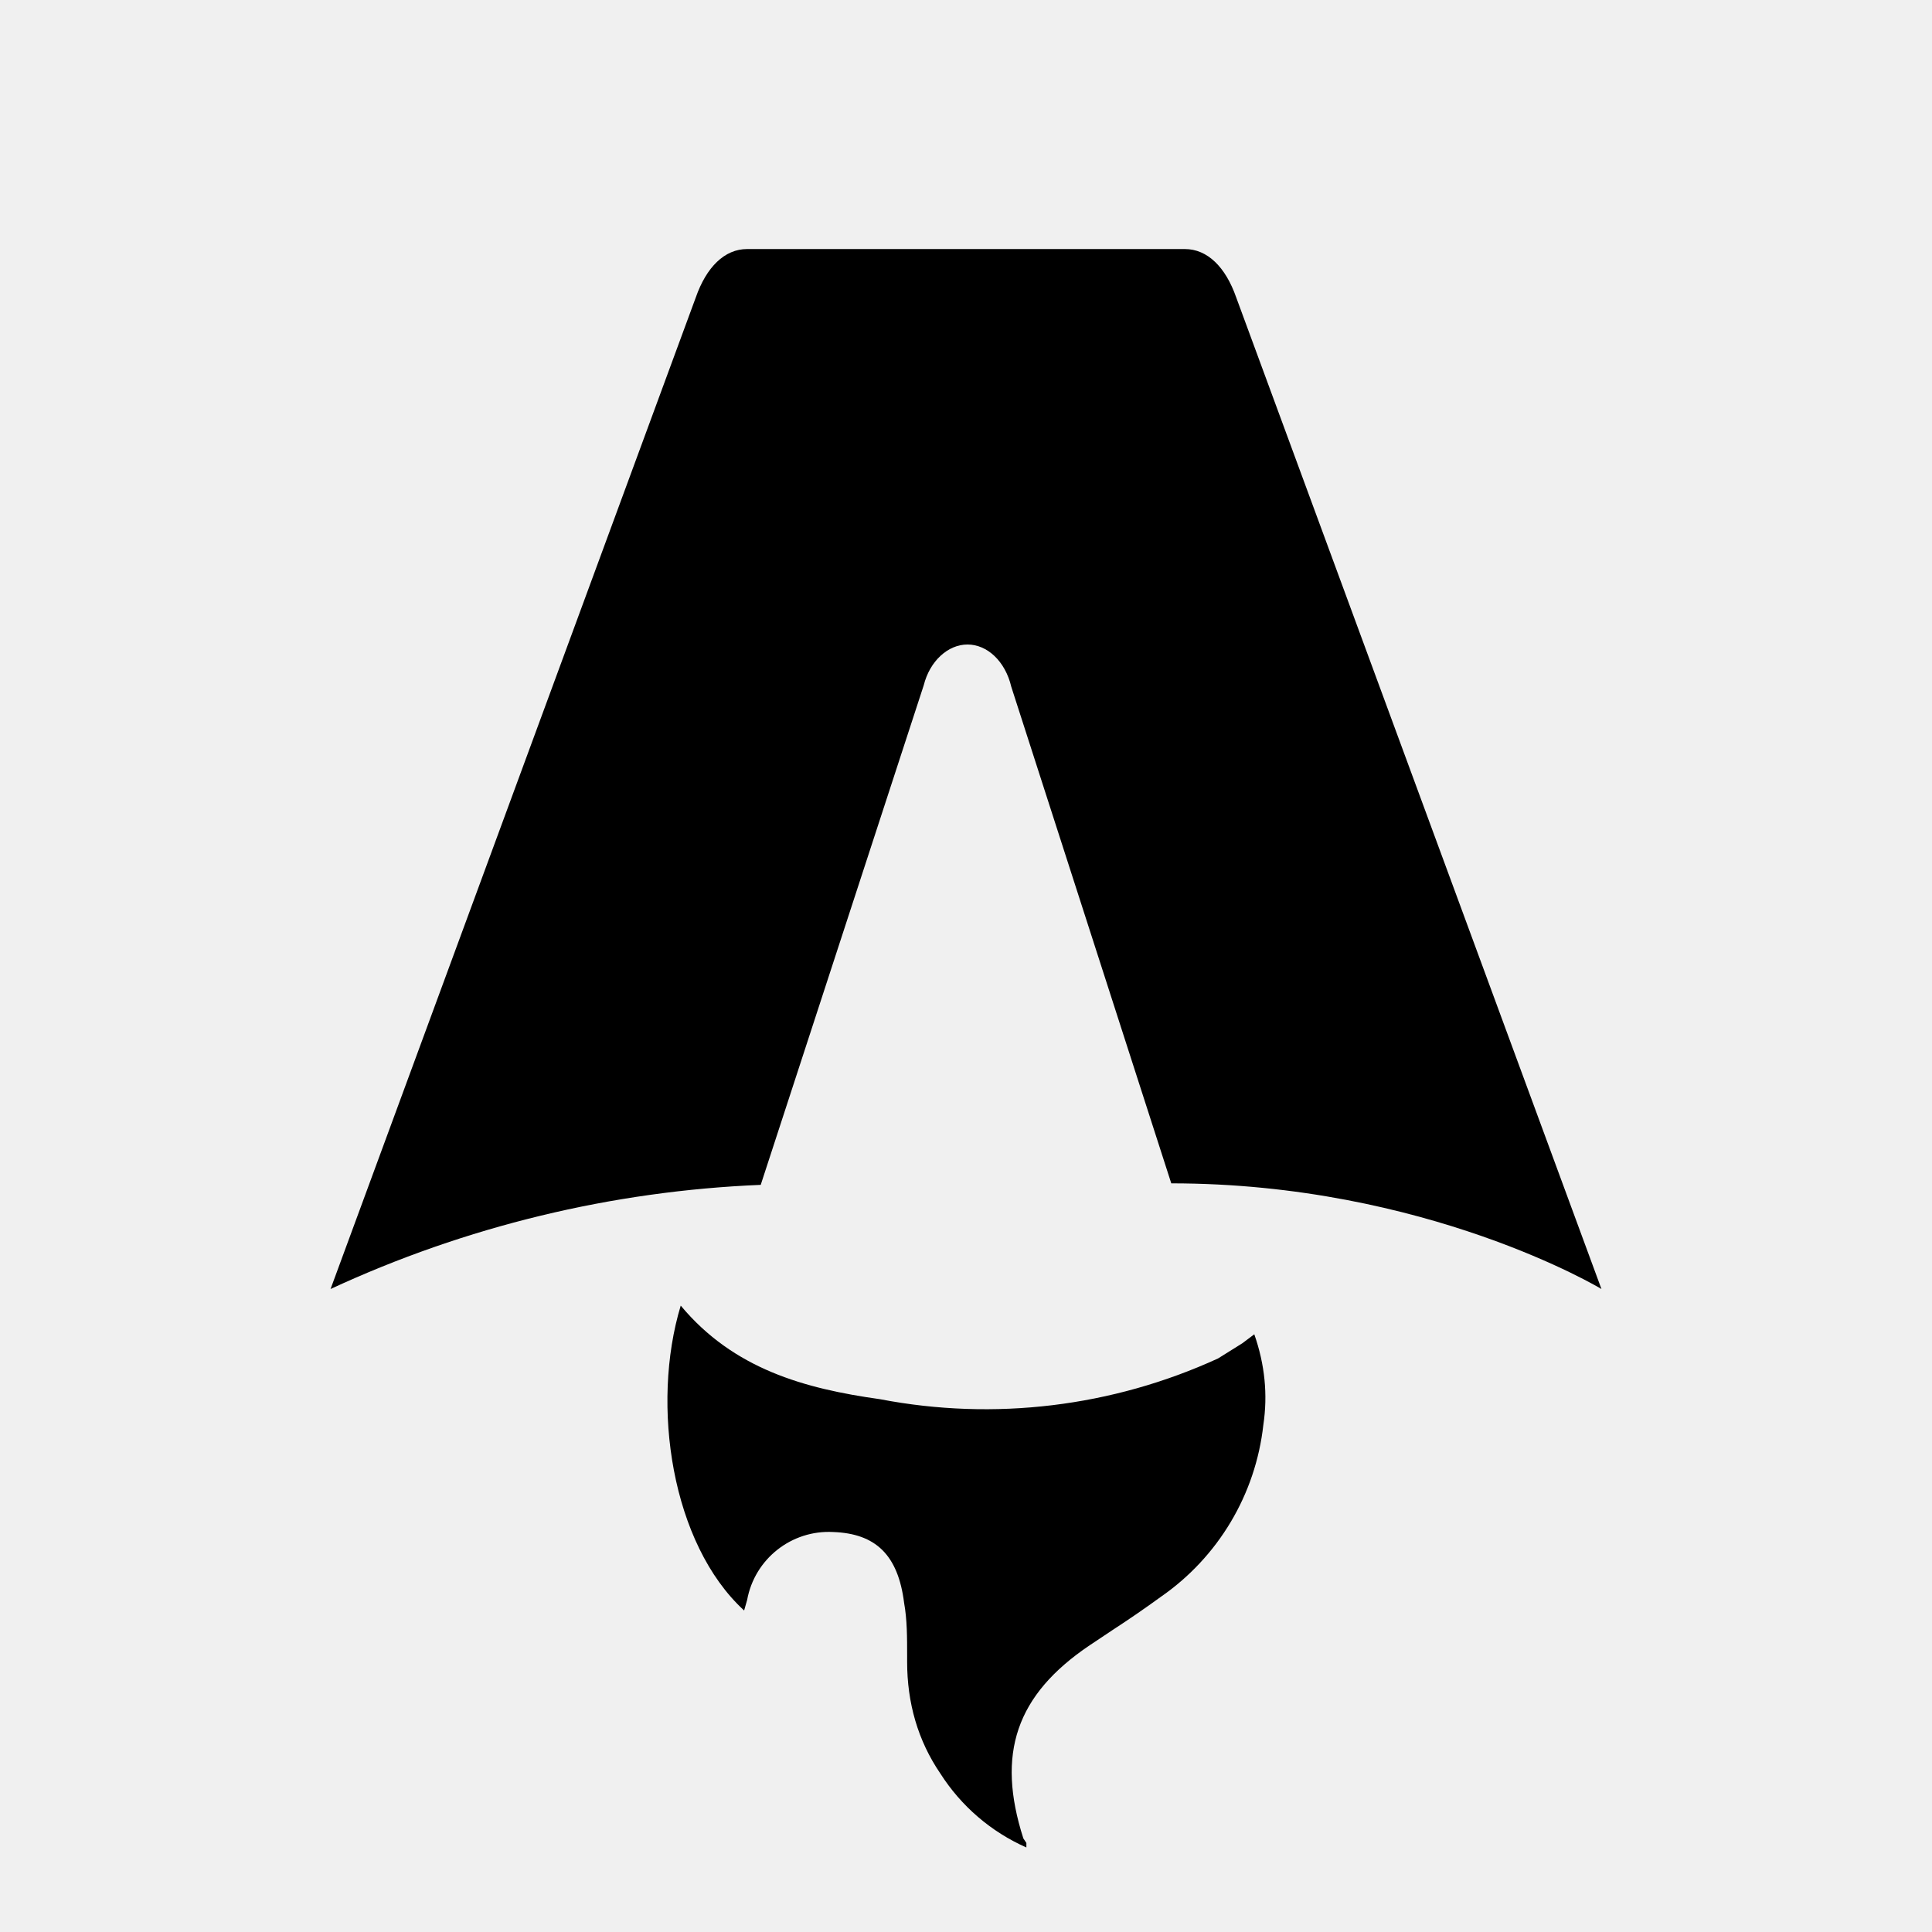
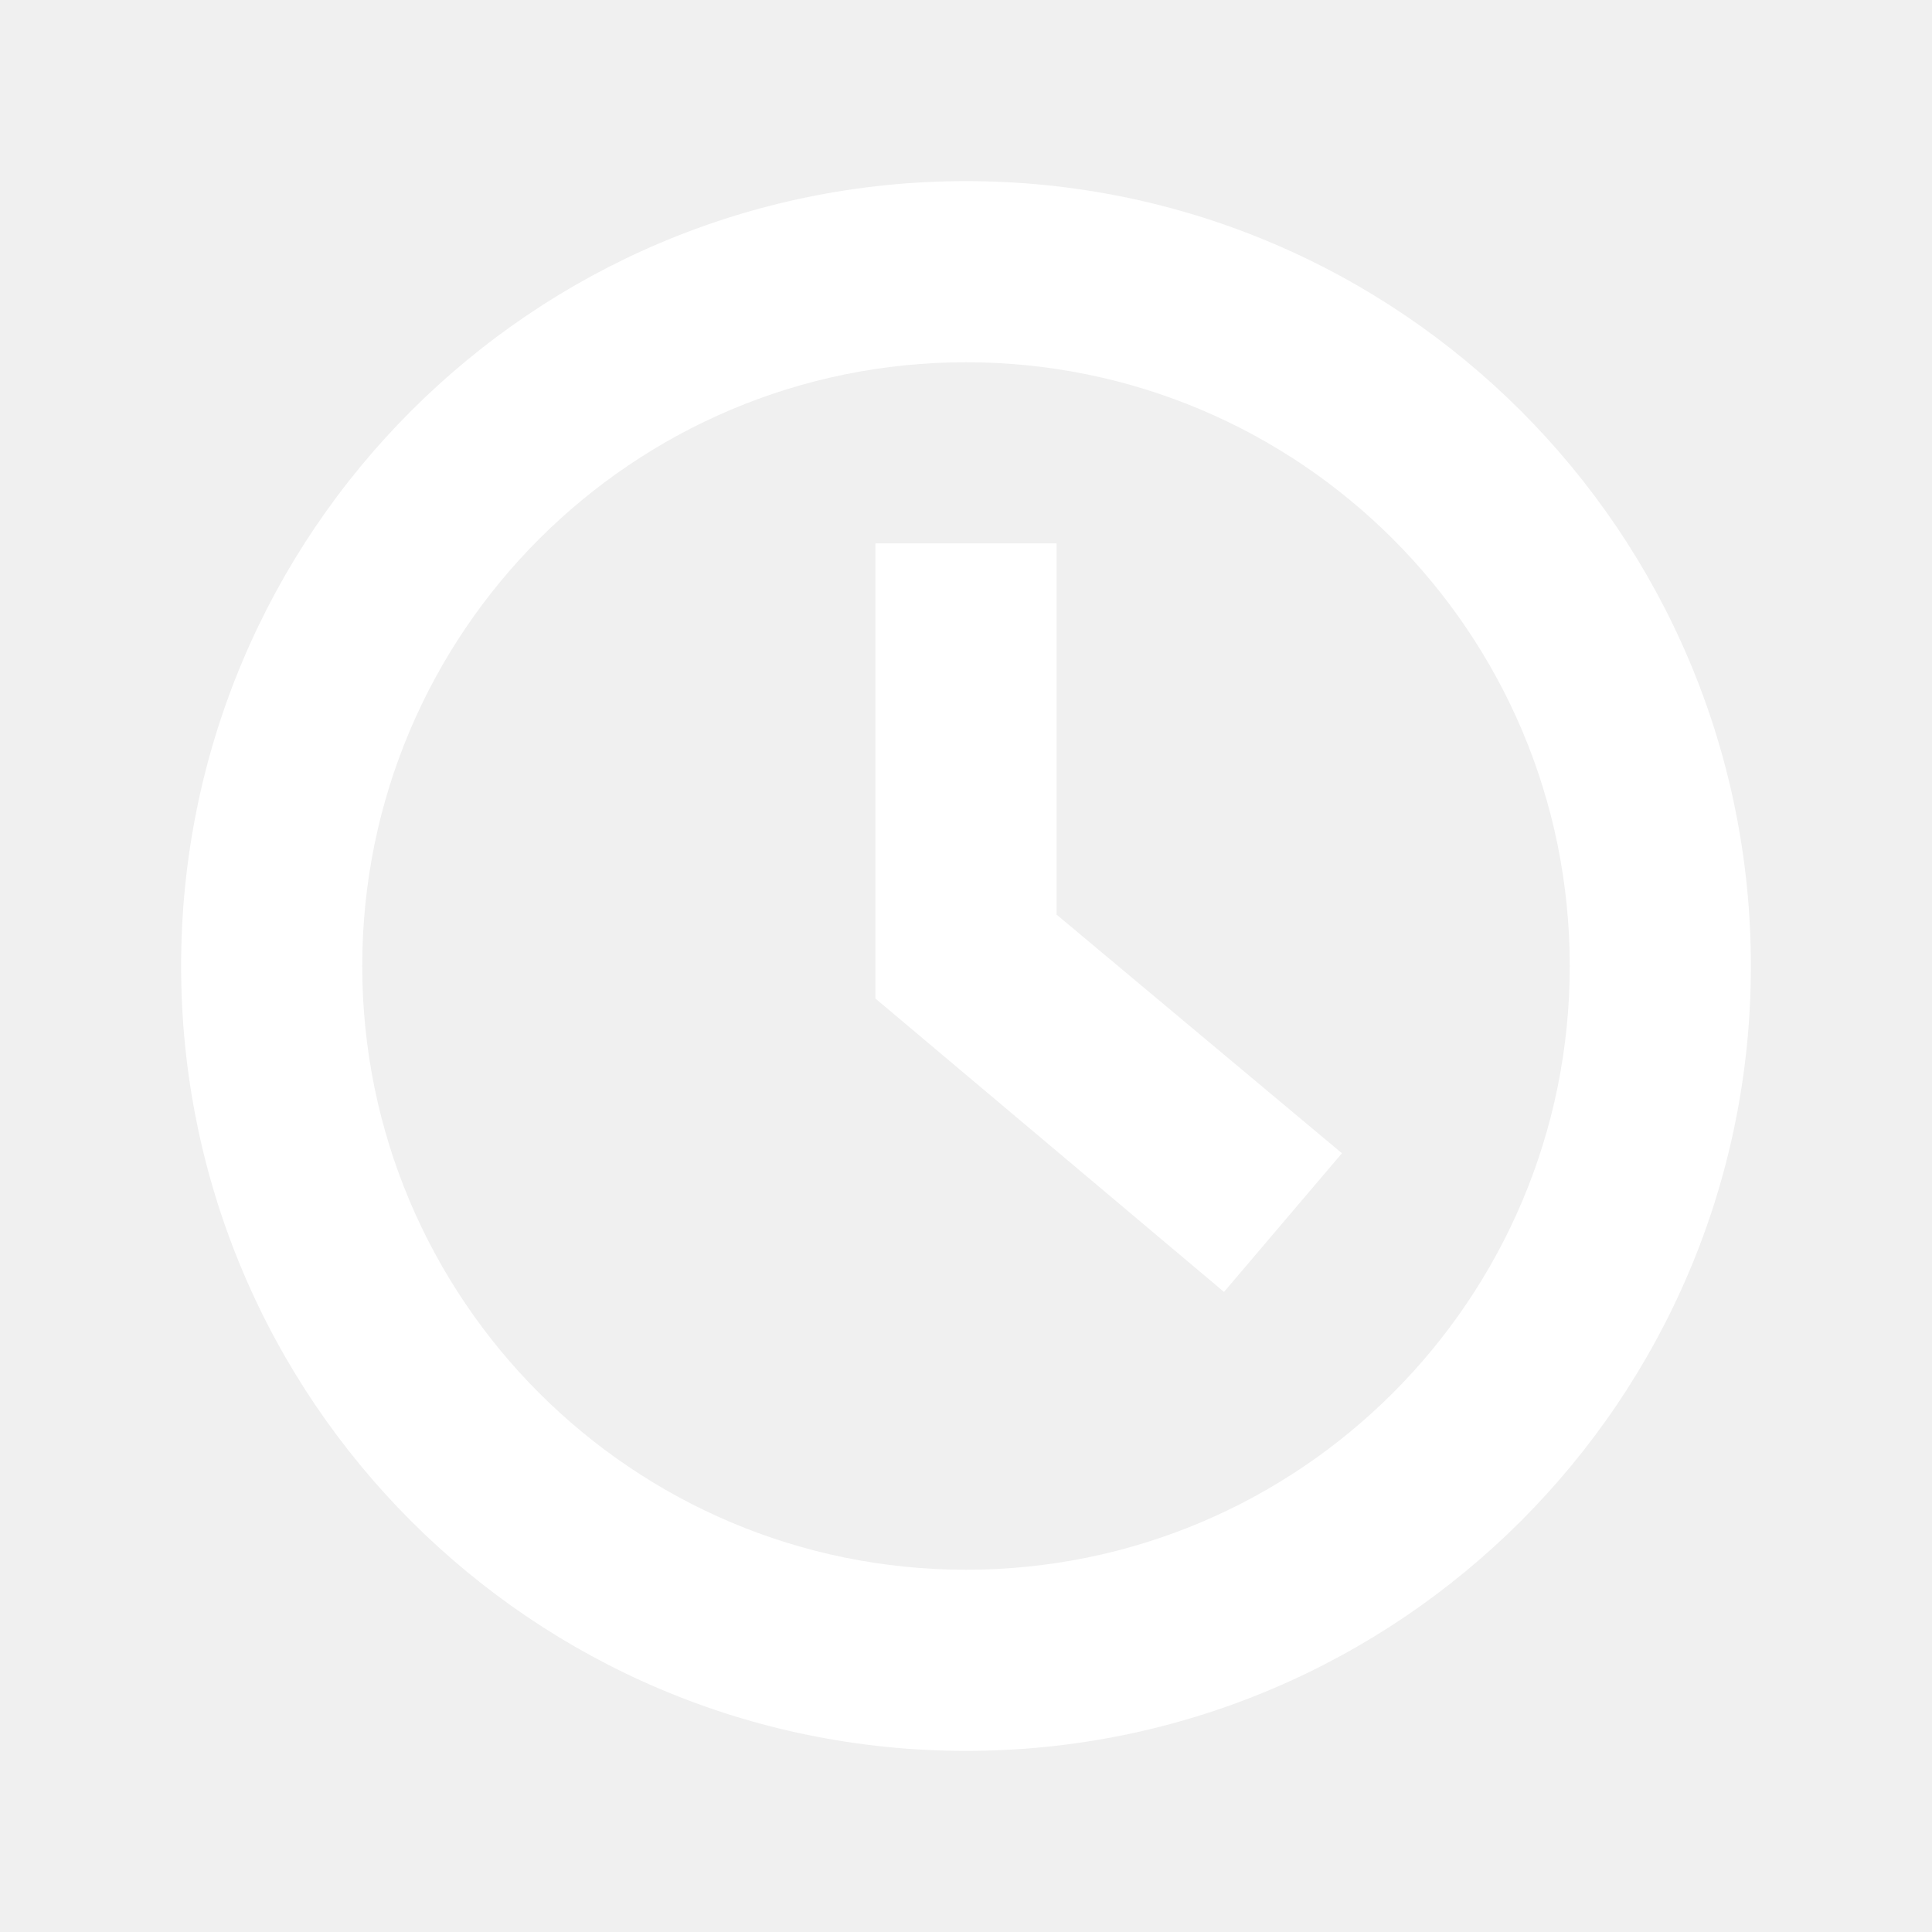
- <svg xmlns="http://www.w3.org/2000/svg" fill="none" viewBox="0 0 128 128">
-   <path d="M50.4 78.5a75.1 75.1 0 0 0-28.5 6.9l24.2-65.7c.7-2 1.9-3.2 3.4-3.2h29c1.5 0 2.7 1.2 3.4 3.2l24.2 65.7s-11.6-7-28.5-7L67 45.5c-.4-1.7-1.6-2.8-2.9-2.8-1.3 0-2.5 1.1-2.9 2.7L50.4 78.5Zm-1.1 28.2Zm-4.2-20.2c-2 6.6-.6 15.8 4.2 20.2a17.5 17.5 0 0 1 .2-.7 5.5 5.5 0 0 1 5.7-4.5c2.8.1 4.3 1.5 4.7 4.7.2 1.1.2 2.3.2 3.5v.4c0 2.7.7 5.2 2.2 7.4a13 13 0 0 0 5.7 4.9v-.3l-.2-.3c-1.8-5.6-.5-9.5 4.4-12.8l1.5-1a73 73 0 0 0 3.2-2.2 16 16 0 0 0 6.8-11.4c.3-2 .1-4-.6-6l-.8.6-1.6 1a37 37 0 0 1-22.4 2.7c-5-.7-9.7-2-13.2-6.2Z" />
-   <style>
-         path { fill: #000; }
-         @media (prefers-color-scheme: dark) {
-             path { fill: #FFF; }
-         }
-     </style>
+ <svg xmlns="http://www.w3.org/2000/svg" viewBox="0 0 512 512" fill="none">
+   <path d="M256 48C141.125 48 48 141.125 48 256S141.125 464 256 464 464 370.875 464 256 370.875 48 256 48zM256 416C167.625 416 96 344.375 96 256S167.625 96 256 96 416 167.625 416 256 344.375 416 256 416z" fill="#ffffff" />
+   <path d="M280 144H232V264.625L324.375 342.375L355.625 305.625L280 242.375V144z" fill="#ffffff" />
</svg>
